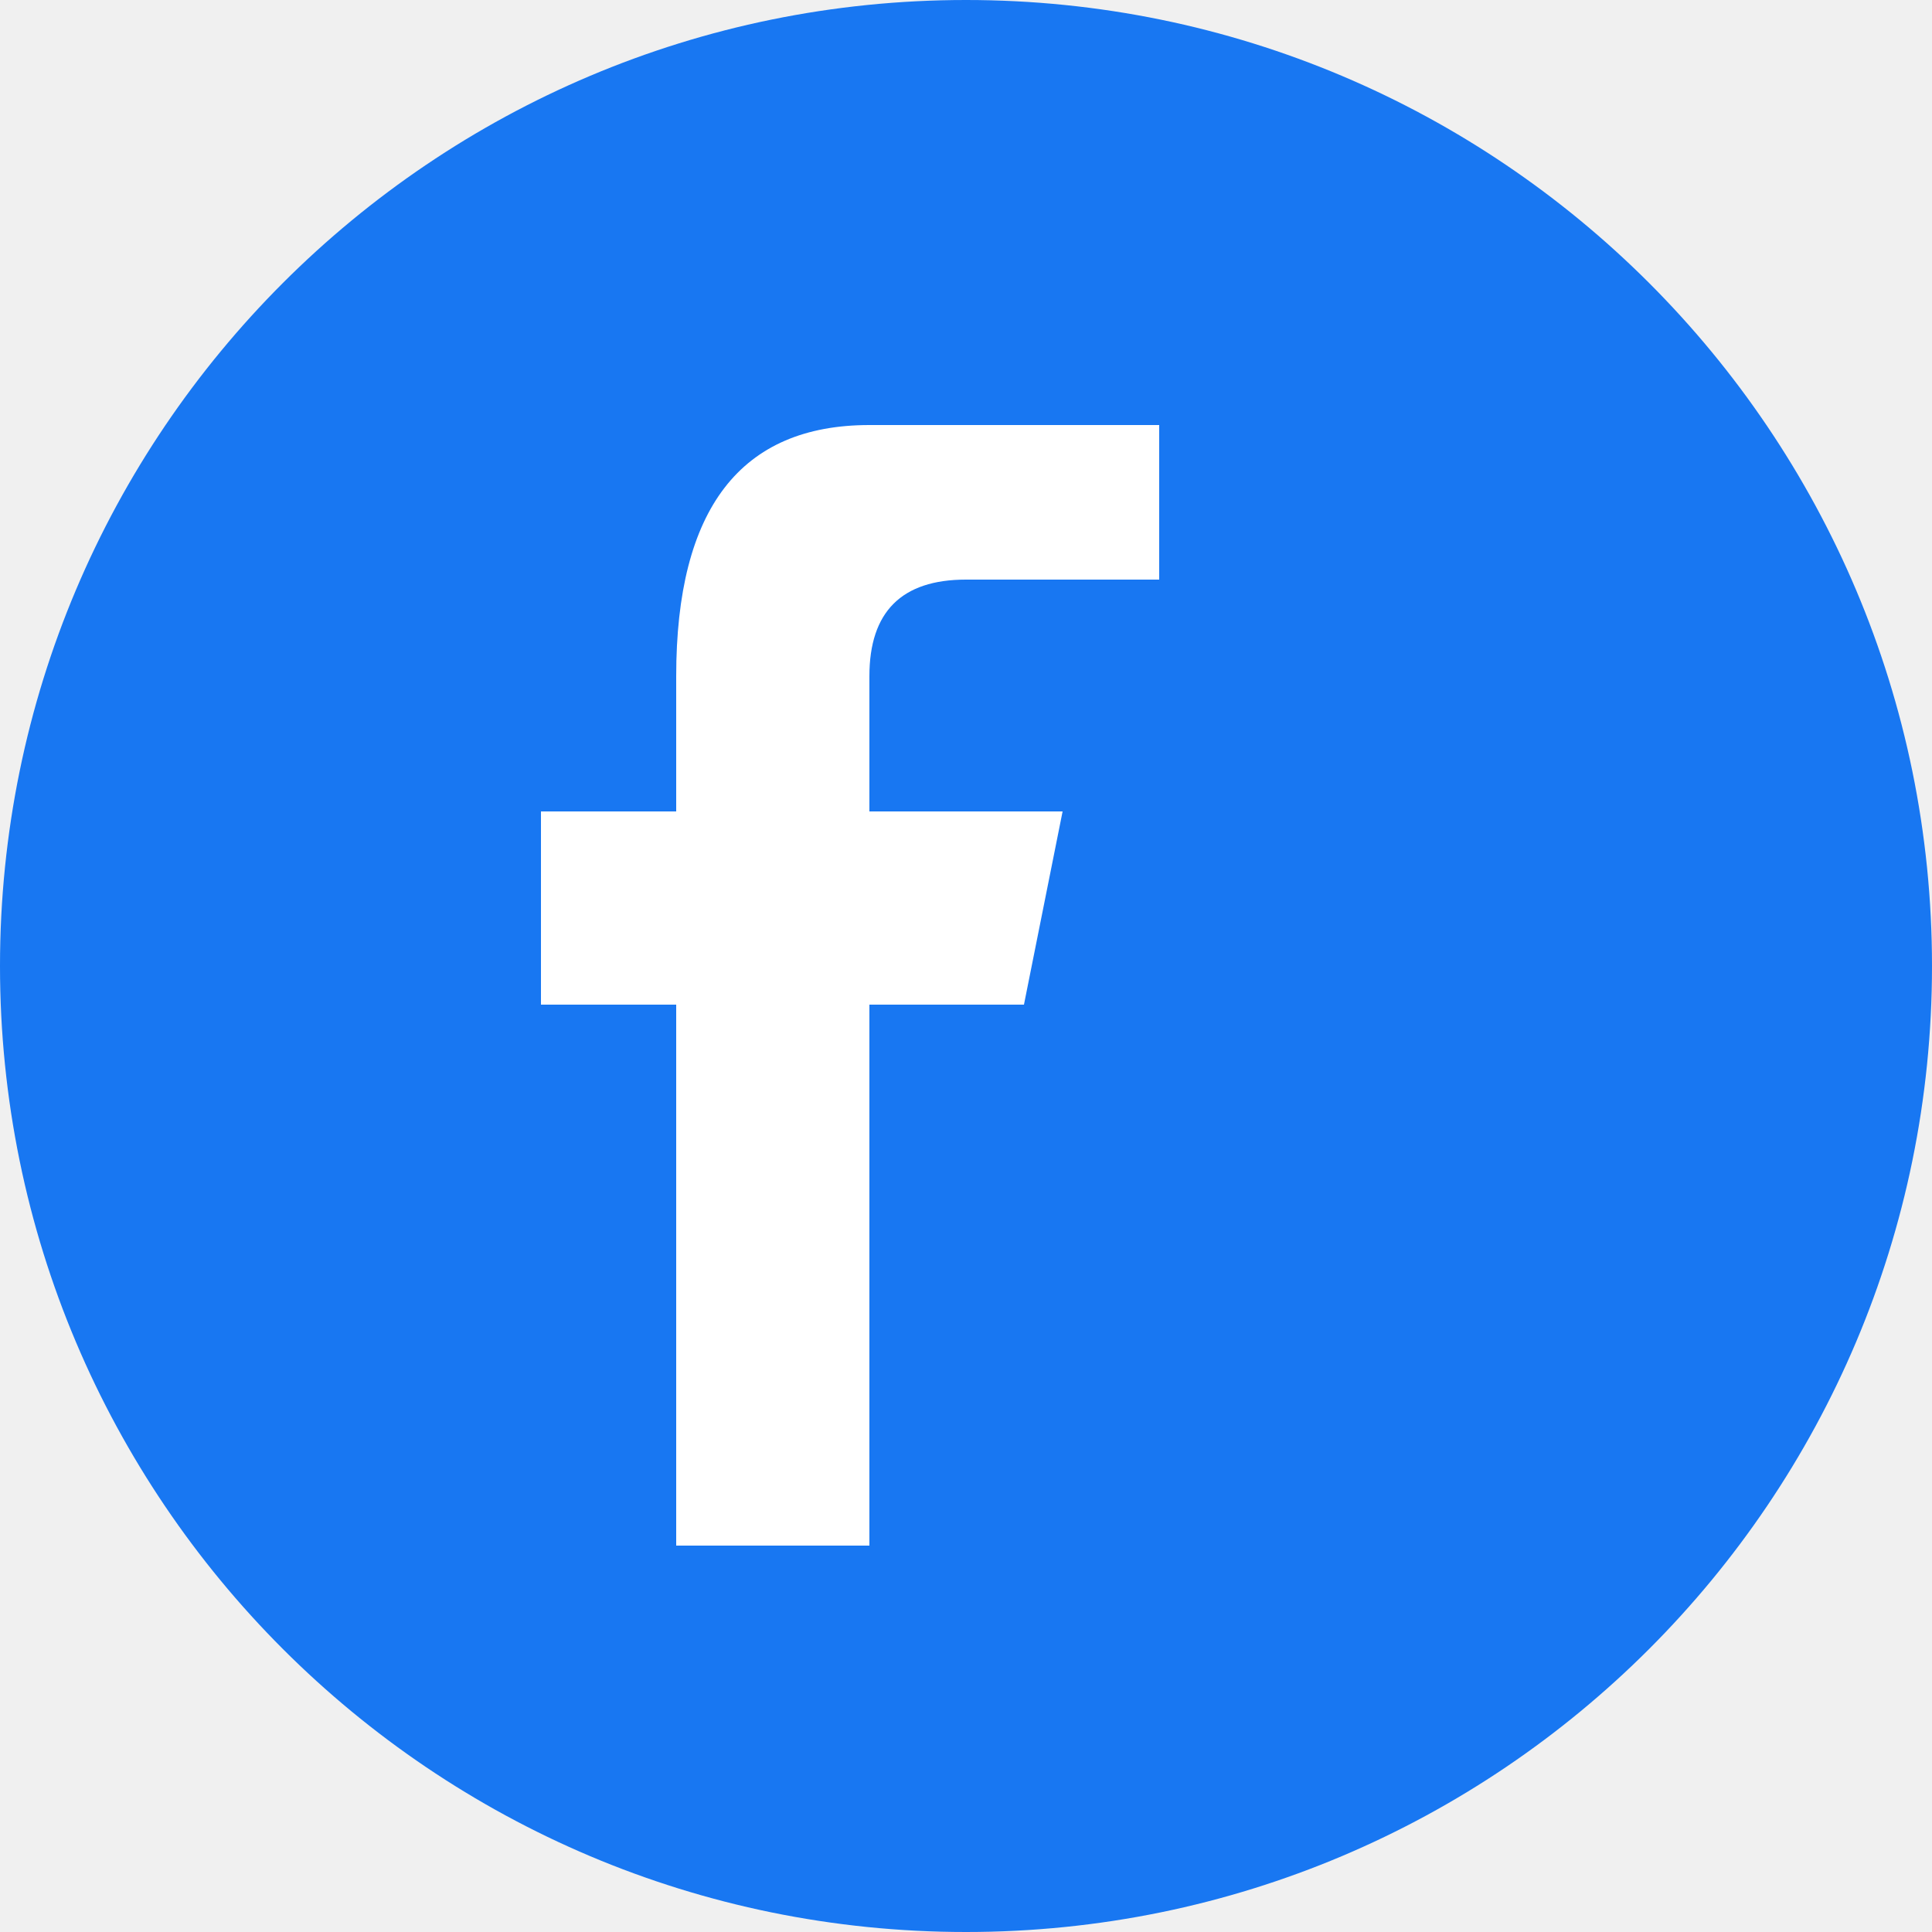
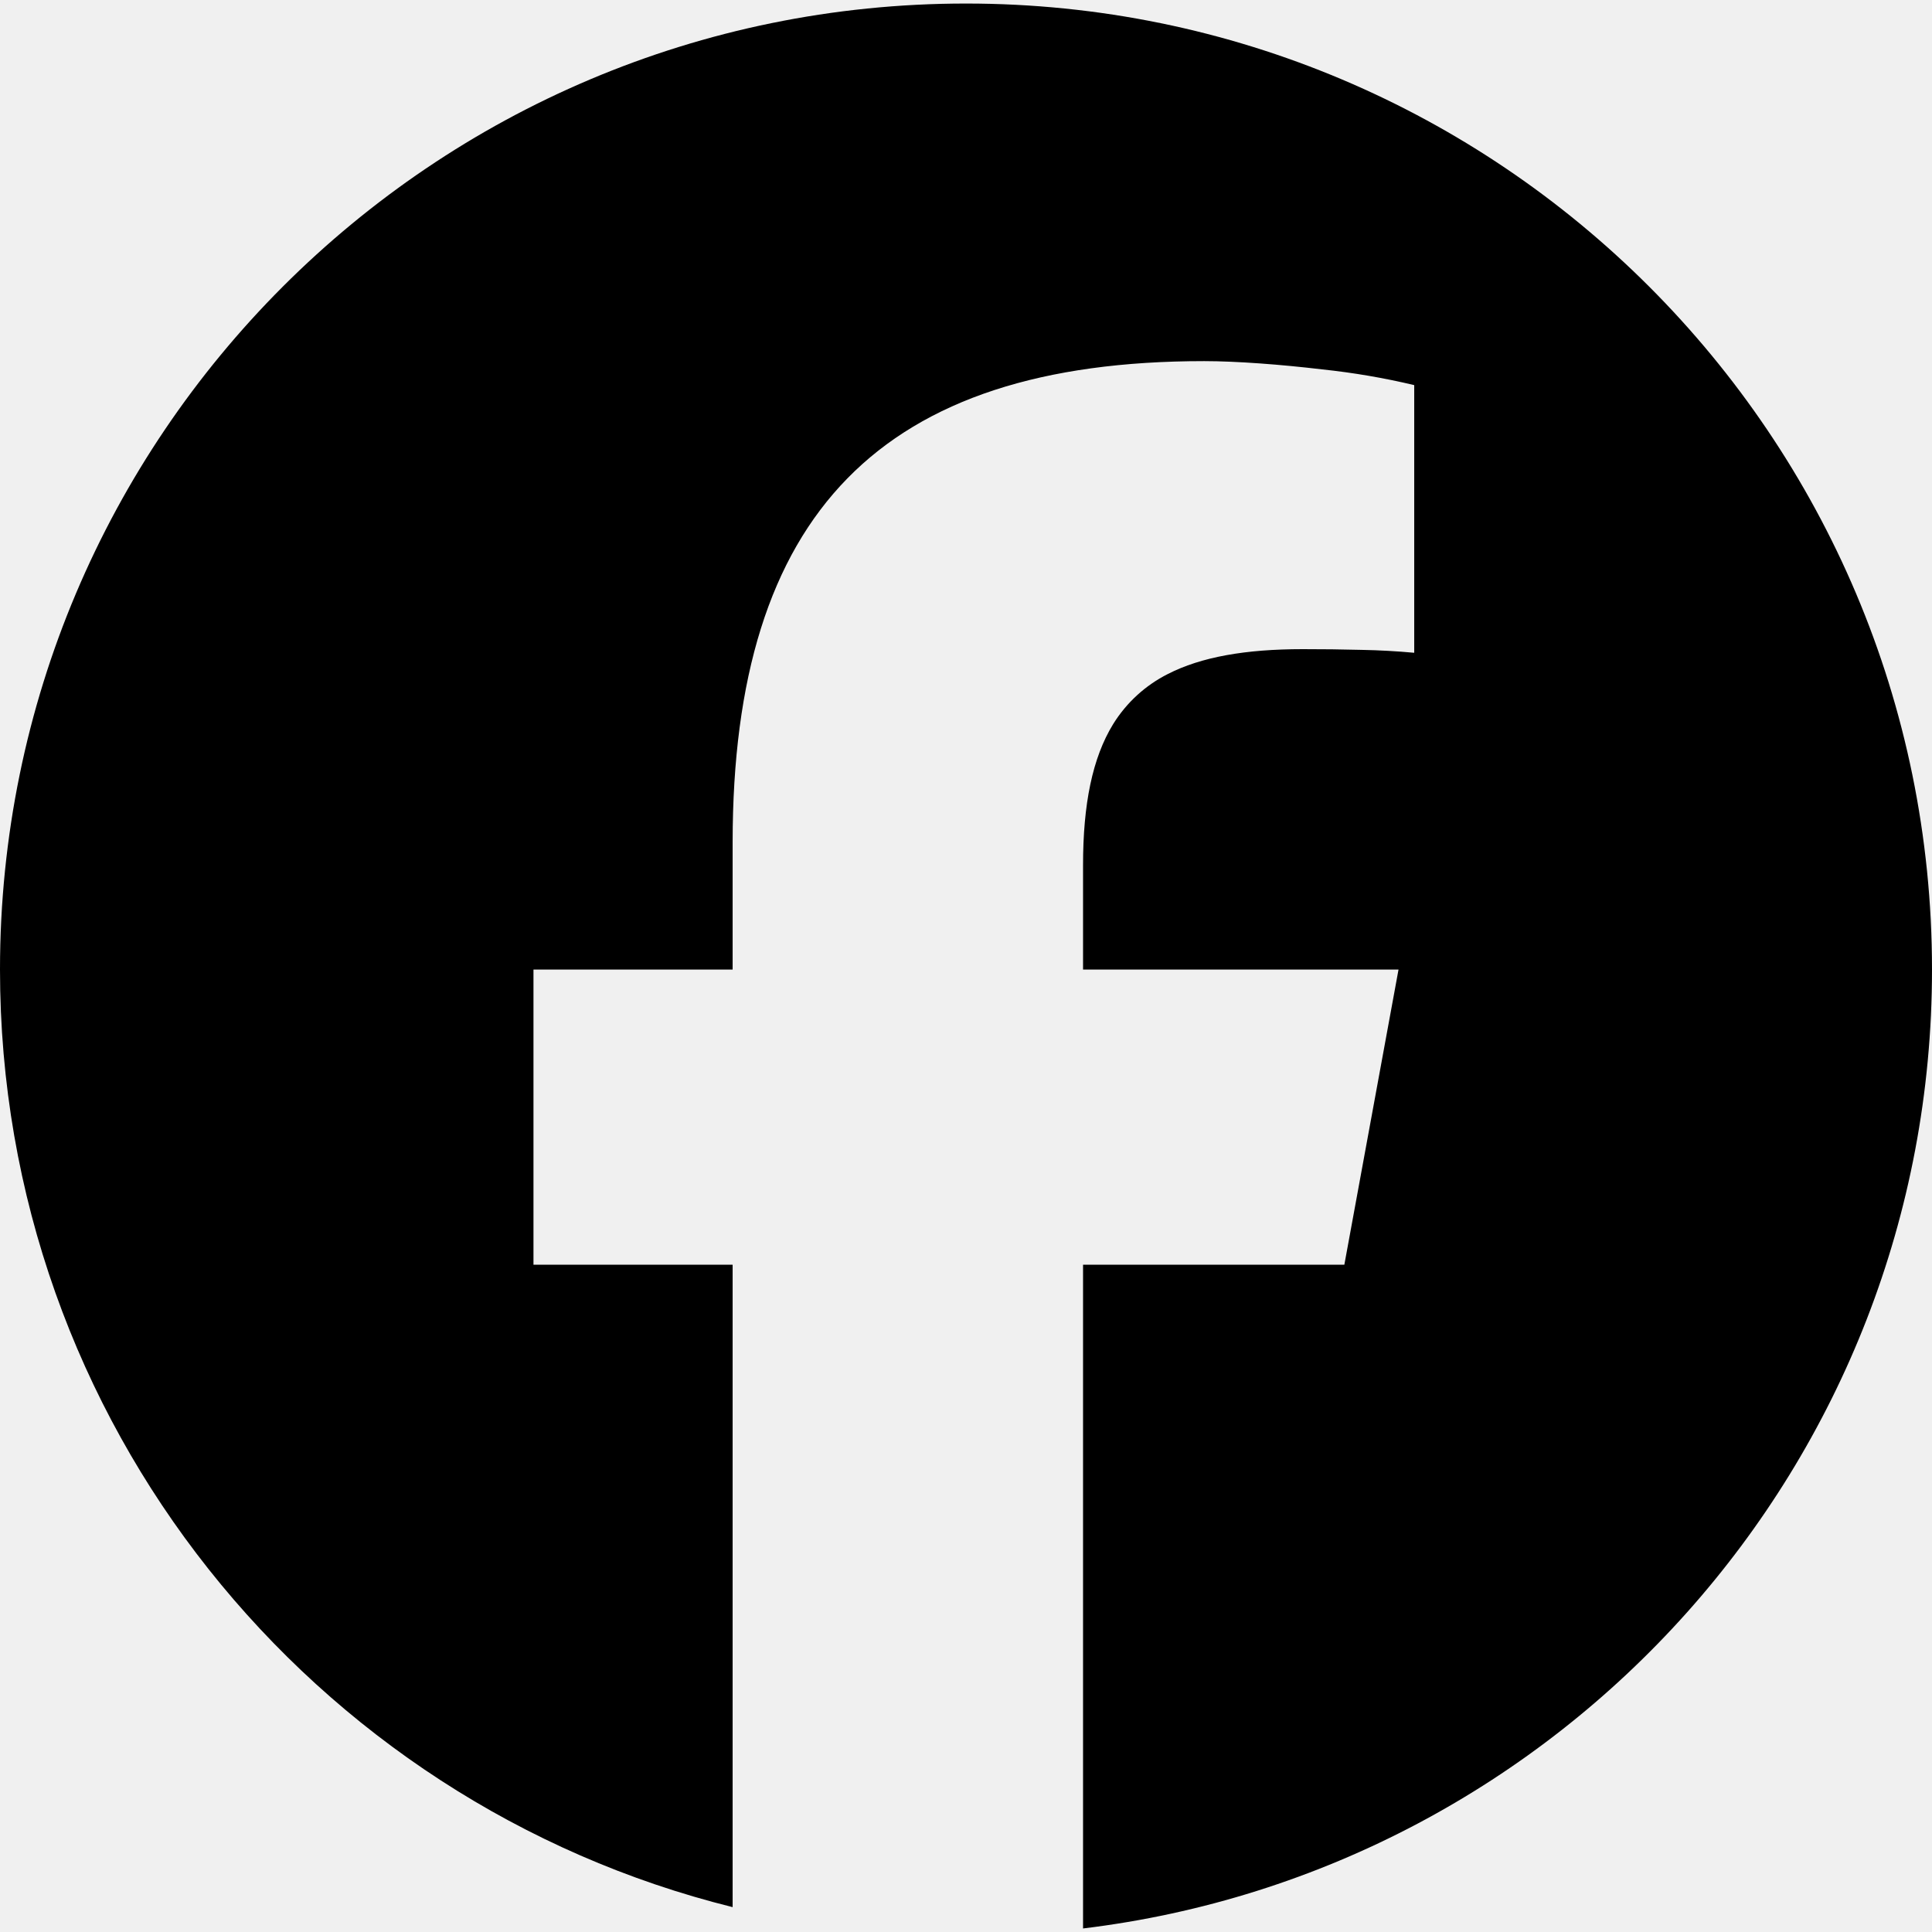
- <svg xmlns="http://www.w3.org/2000/svg" viewBox="0 0 100 100">
-   <circle cx="50" cy="50" r="50" fill="#1877F2" />
-   <path d="M60 30 L50 30 Q45 30 45 35 L45 42 L55 42 L53 52 L45 52 L45 80 L35 80 L35 52 L28 52 L28 42 L35 42 L35 35 Q35 22 45 22 L60 22 Z" fill="#FFFFFF" />
+ <svg xmlns="http://www.w3.org/2000/svg" width="24" height="24" viewBox="0 0 24 24">
+   <path fill="currentColor" d="M9.101 23.691v-7.98H6.627v-3.667h2.474v-1.58c0-4.085 1.848-5.978 5.858-5.978c.401 0 .955.042 1.468.103a9 9 0 0 1 1.141.195v3.325a9 9 0 0 0-.653-.036a27 27 0 0 0-.733-.009c-.707 0-1.259.096-1.675.309a1.7 1.7 0 0 0-.679.622c-.258.42-.374.995-.374 1.752v1.297h3.919l-.386 2.103l-.287 1.564h-3.246v8.245C19.396 23.238 24 18.179 24 12.044c0-6.627-5.373-12-12-12s-12 5.373-12 12c0 5.628 3.874 10.35 9.101 11.647" />
</svg>
